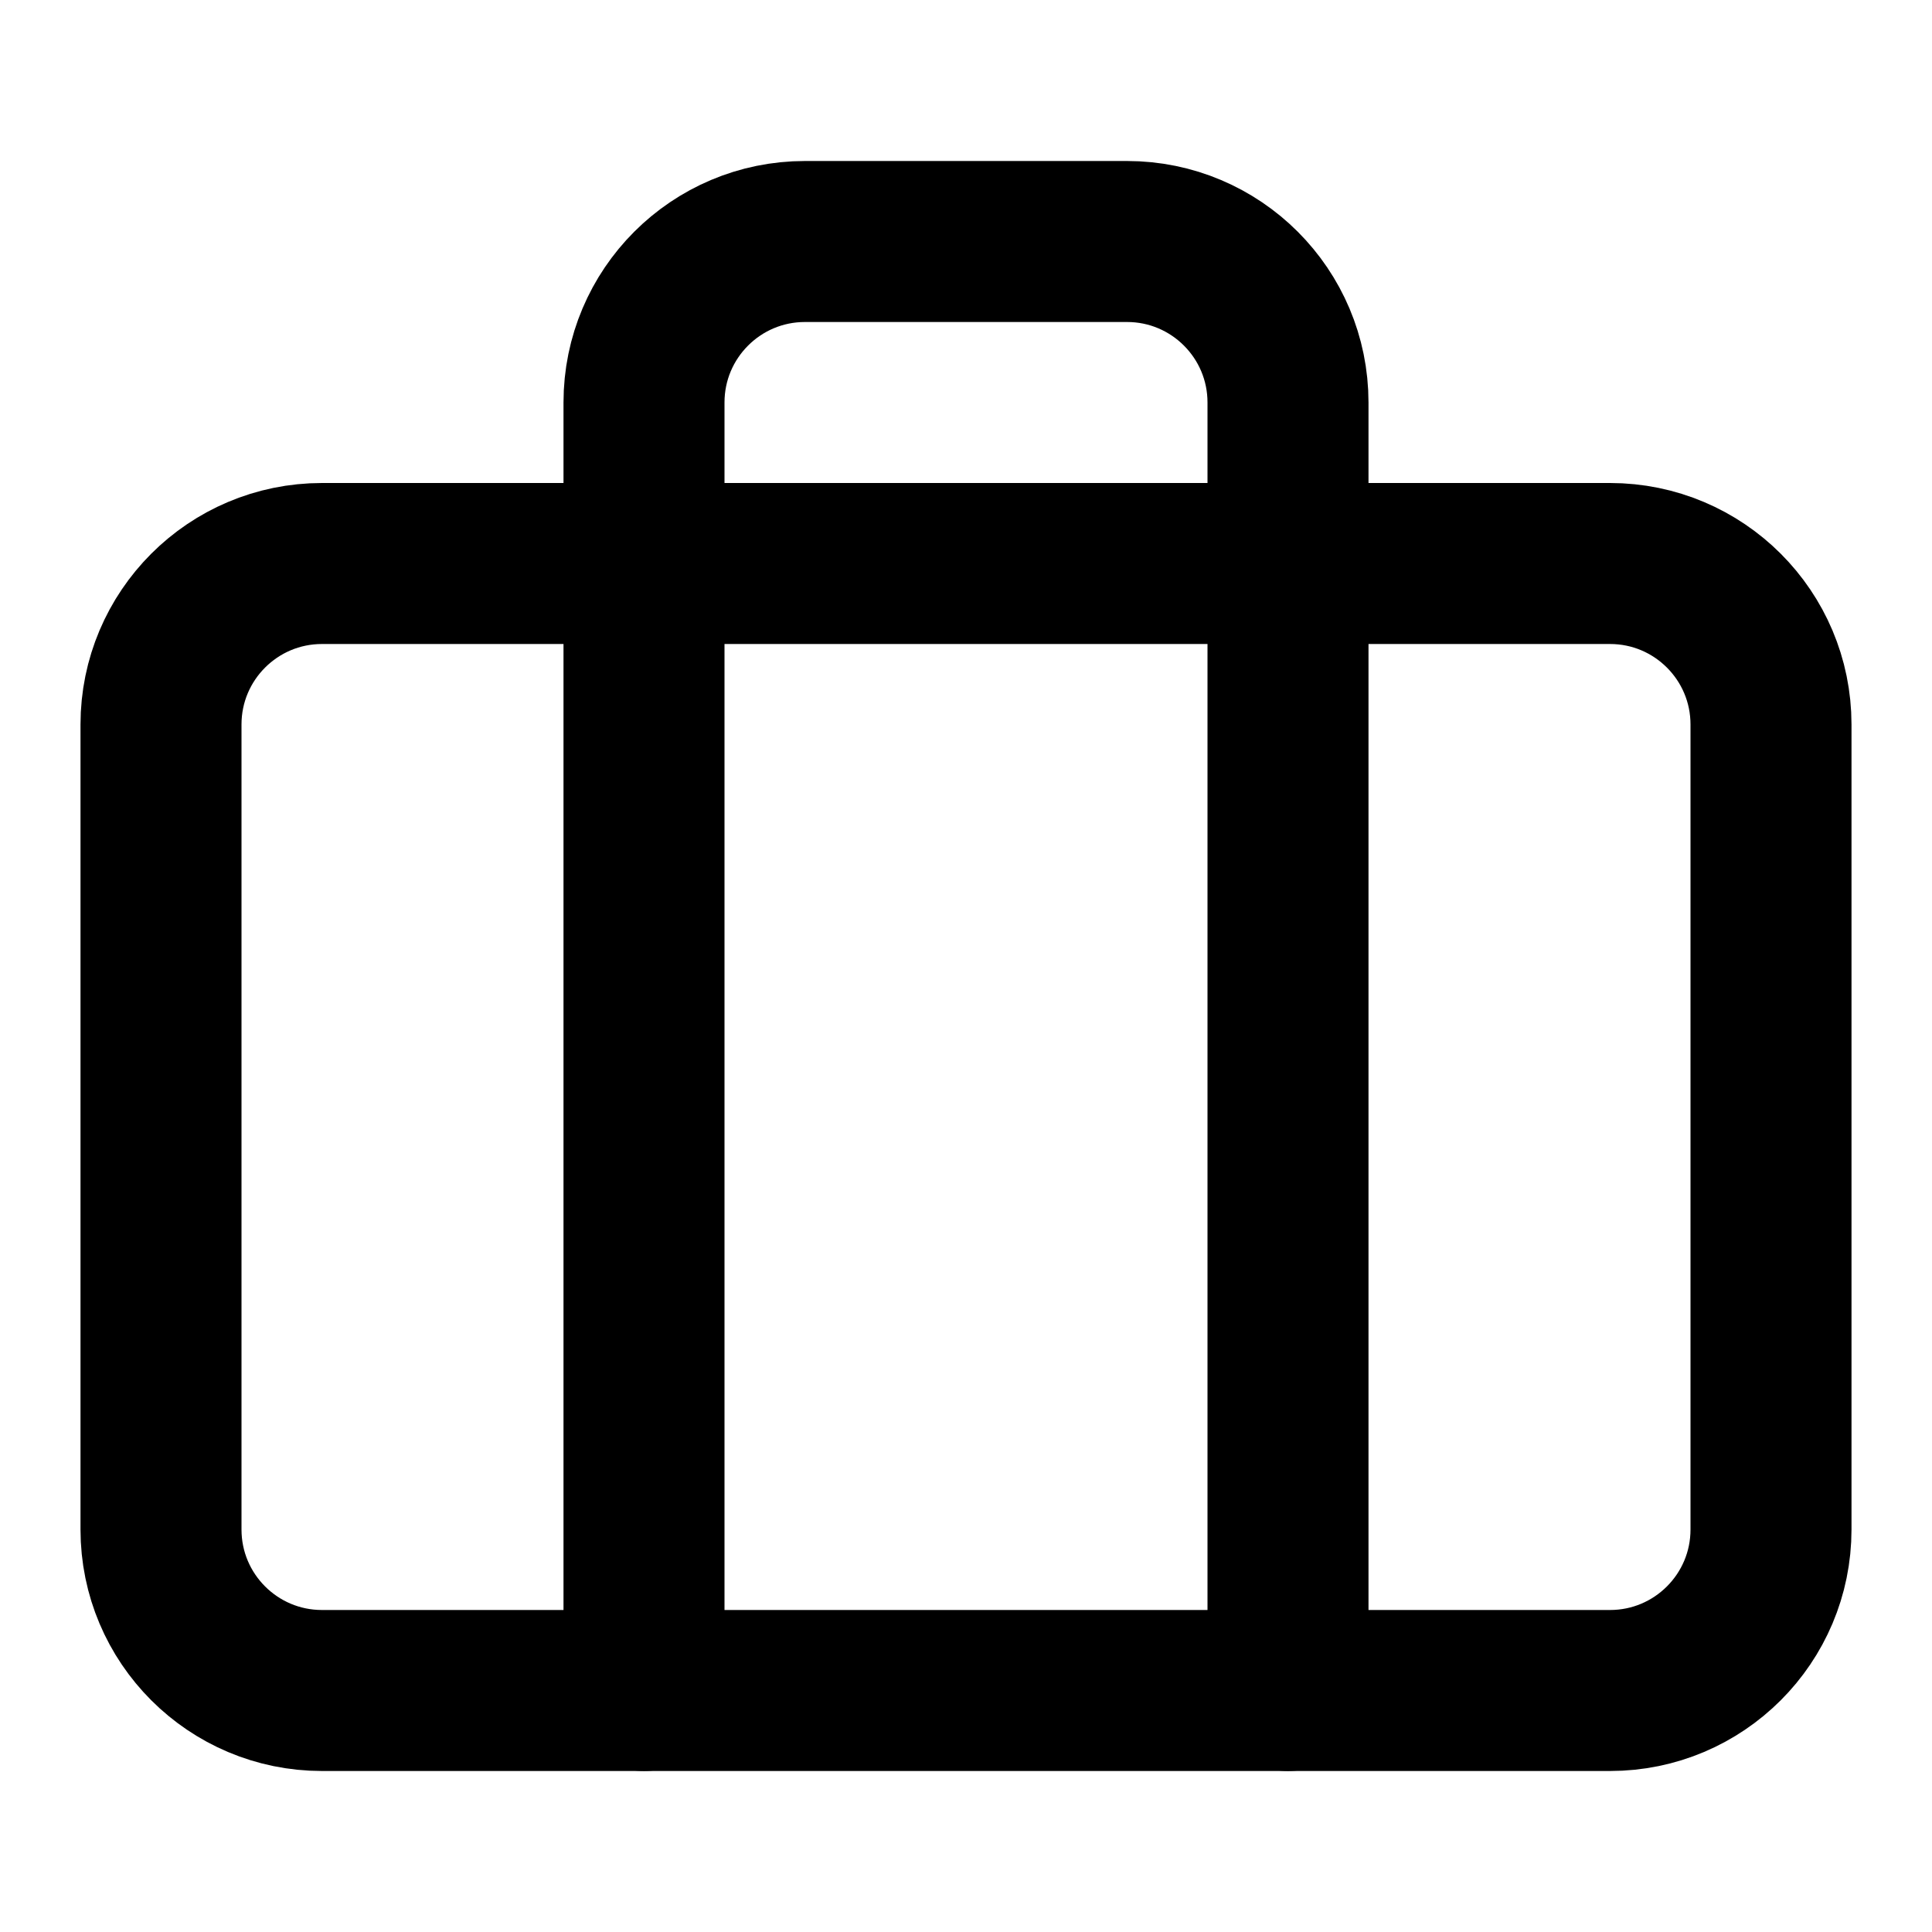
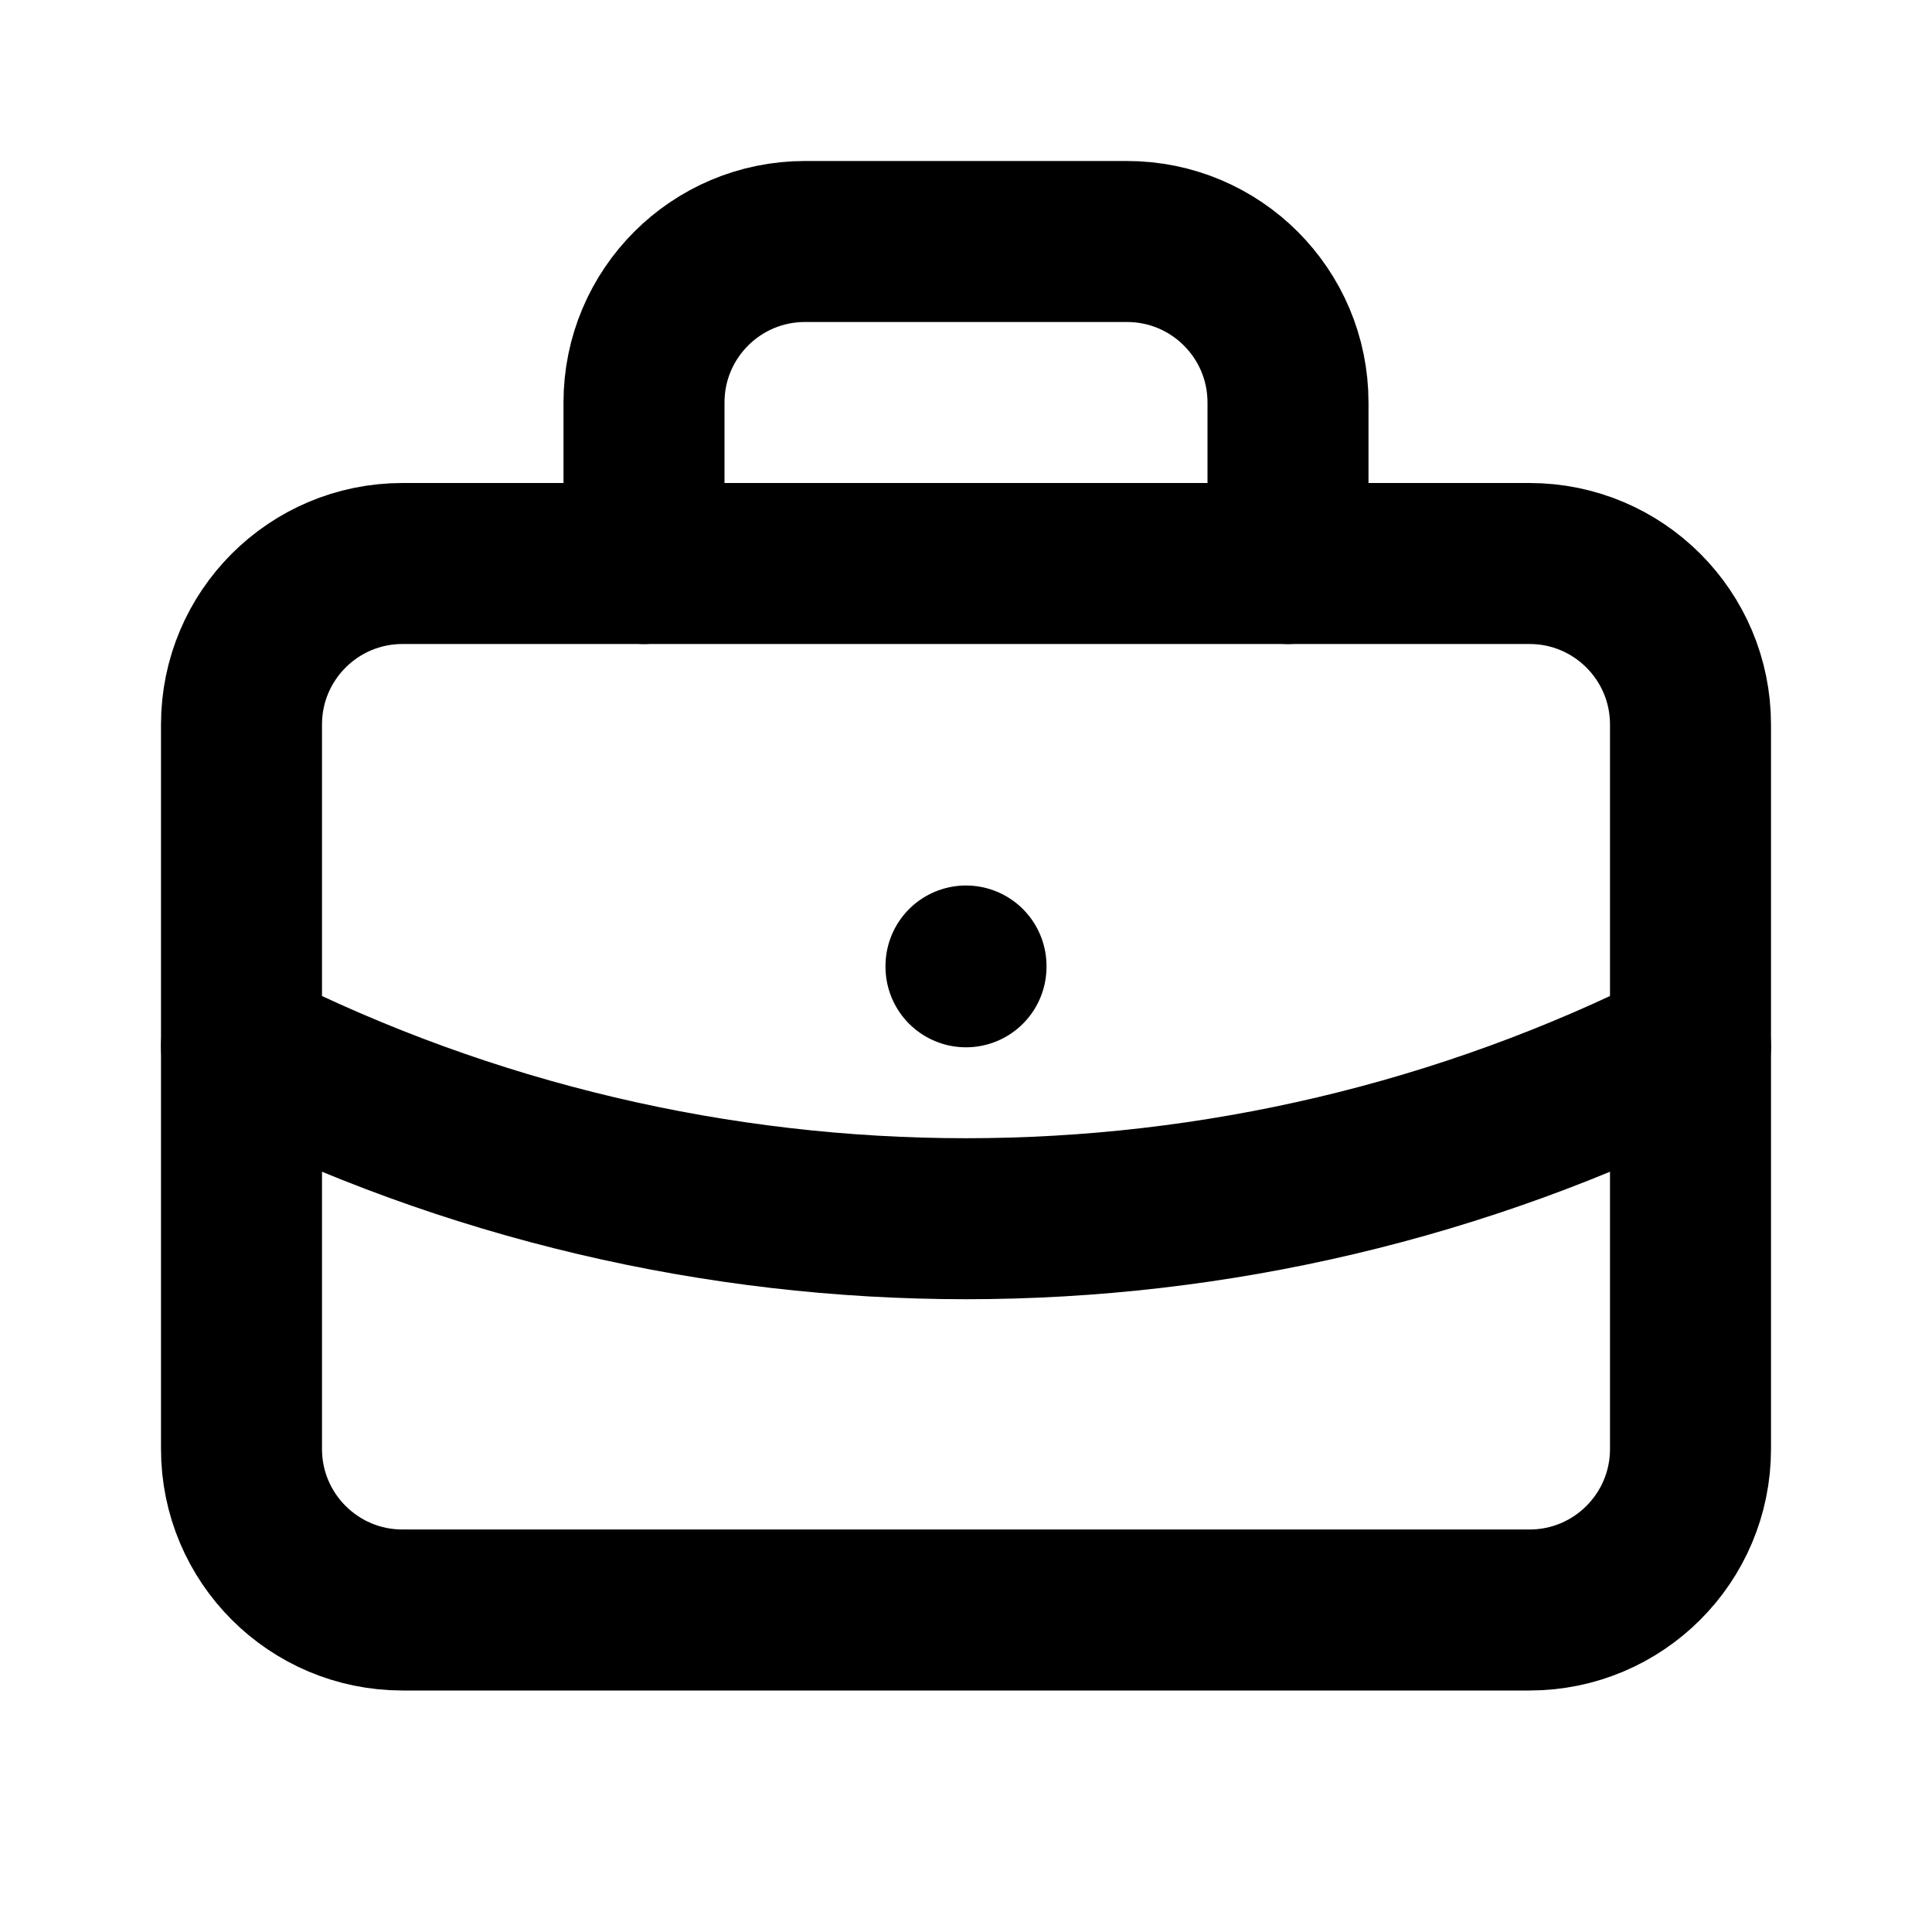
- <svg xmlns="http://www.w3.org/2000/svg" width="24" height="24" viewBox="0 0 24 24" fill="none" stroke="currentColor" stroke-width="2" stroke-linecap="round" stroke-linejoin="round">
-   <rect x="2" y="7" width="20" height="14" rx="2" ry="2" />
-   <path d="M16 21V5a2 2 0 0 0-2-2h-4a2 2 0 0 0-2 2v16" />
+ <svg xmlns="http://www.w3.org/2000/svg" viewBox="0 0 24 24">
+   <g fill="none" stroke="currentColor" stroke-width="2" stroke-linecap="round" stroke-linejoin="round">
+     <rect x="3" y="7" width="18" height="13" rx="2" />
+     <path d="M8 7V5a2 2 0 0 1 2-2h4a2 2 0 0 1 2 2v2" />
+     <path d="M12 12v.01" />
+     <path d="M3 13a20 20 0 0 0 18 0" />
+   </g>
</svg>
